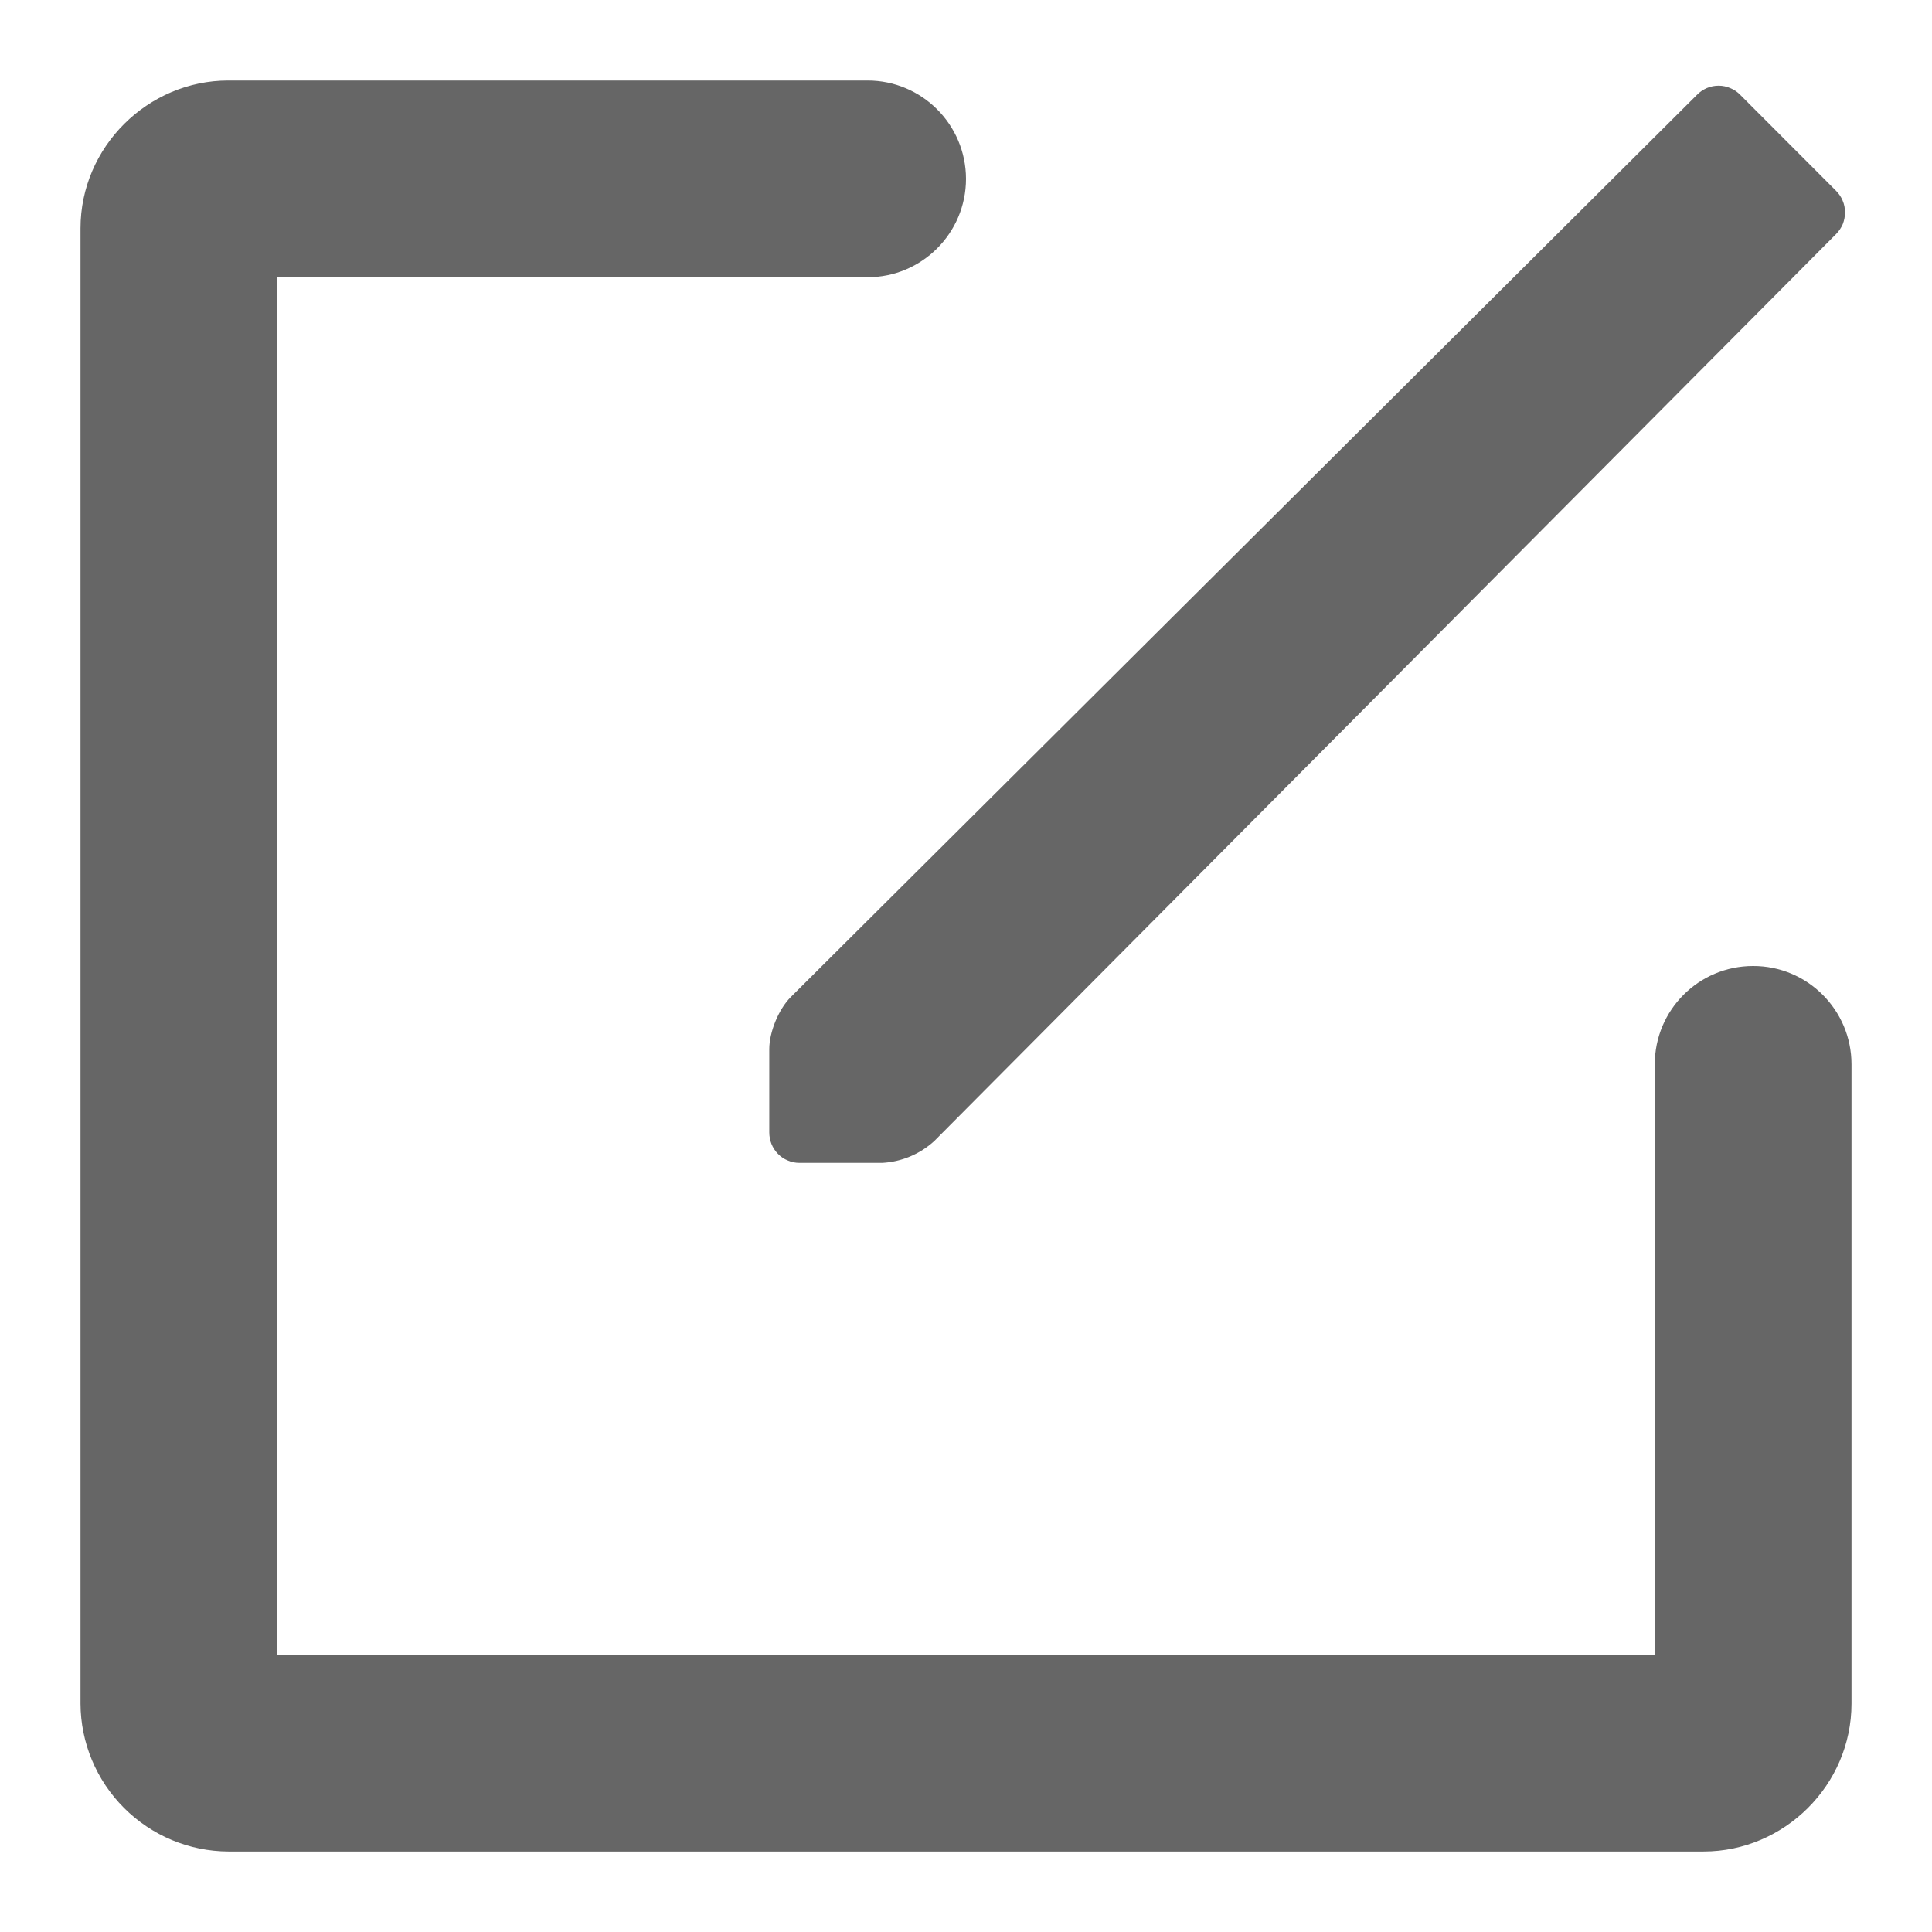
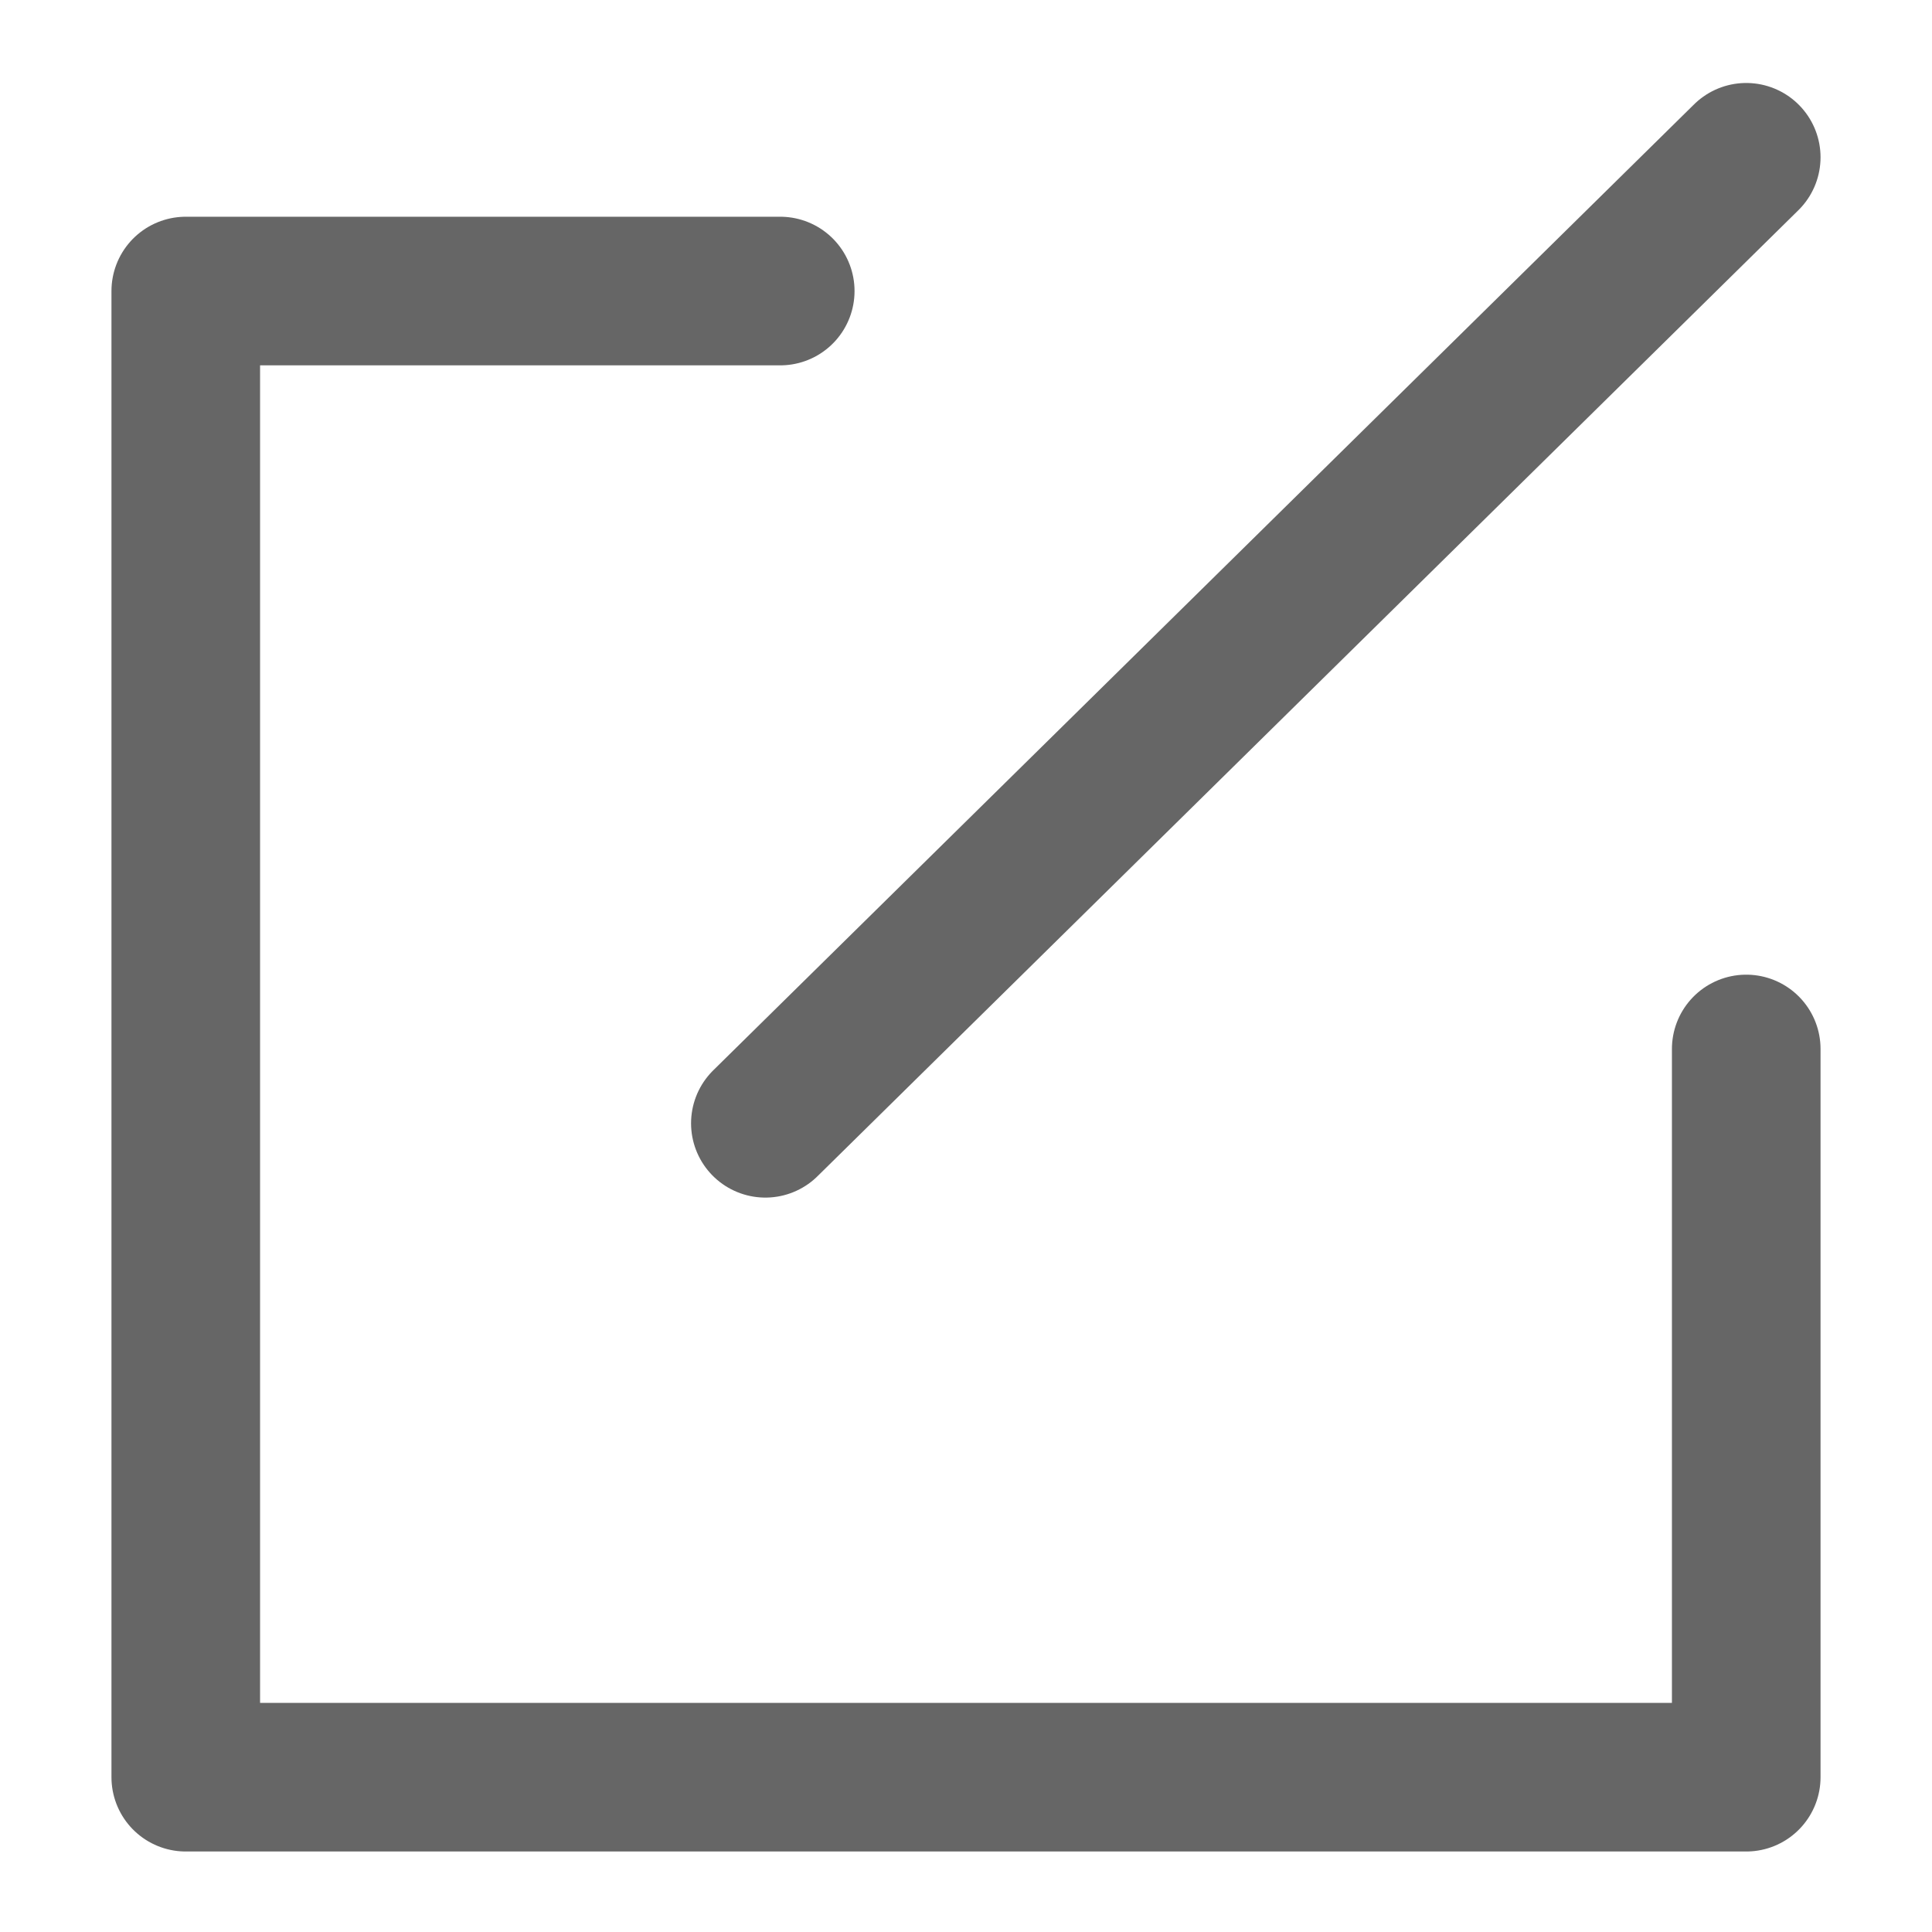
<svg xmlns="http://www.w3.org/2000/svg" viewBox="0 0 24 24" fill="none">
-   <g transform="matrix(0.916667 0 0 0.916667 1 1)">
-     <g transform="matrix(2 0 0 2 0 0)">
-       <path id="Vector" d="M5.333 0C5.701 0 5.999 0.298 6 0.666C6 1.034 5.701 1.333 5.333 1.333H1.333V10.667H10.667V6.666C10.667 6.298 10.965 6 11.333 6C11.701 5.999 12 6.298 12 6.666V10.998C12 11.55 11.544 12 10.998 12H1.002C0.737 11.999 0.483 11.893 0.295 11.705C0.107 11.517 0.001 11.263 0 10.998V1.002C0 0.45 0.456 0 1.002 0H5.333ZM11.247 0.098L11.895 0.747C11.914 0.766 11.93 0.789 11.94 0.814C11.951 0.839 11.956 0.866 11.956 0.893C11.956 0.921 11.951 0.947 11.941 0.973C11.93 0.998 11.915 1.021 11.896 1.04L5.784 7.187C5.687 7.275 5.563 7.327 5.432 7.334H4.872C4.845 7.334 4.818 7.329 4.793 7.318C4.768 7.308 4.745 7.293 4.726 7.273C4.707 7.254 4.692 7.231 4.682 7.206C4.672 7.181 4.667 7.154 4.667 7.127V6.563C4.667 6.448 4.73 6.293 4.813 6.21L10.953 0.097C10.972 0.077 10.995 0.062 11.02 0.051C11.046 0.04 11.073 0.035 11.1 0.035C11.128 0.035 11.155 0.041 11.18 0.052C11.205 0.062 11.228 0.078 11.247 0.098Z" fill="#666666" />
-     </g>
+   <g transform="matrix(1.846154 0 0 1.846154 0.461538 0.846154)">
+     <path d="M5 1.5H1V11.5H11.5V6.6" stroke="#666666" stroke-width="1" stroke-linecap="round" stroke-linejoin="round" />
+     <path d="M4.9 7.1L11.5 0.6" stroke="#666666" stroke-width="1" stroke-linecap="round" stroke-linejoin="round" />
  </g>
</svg>
